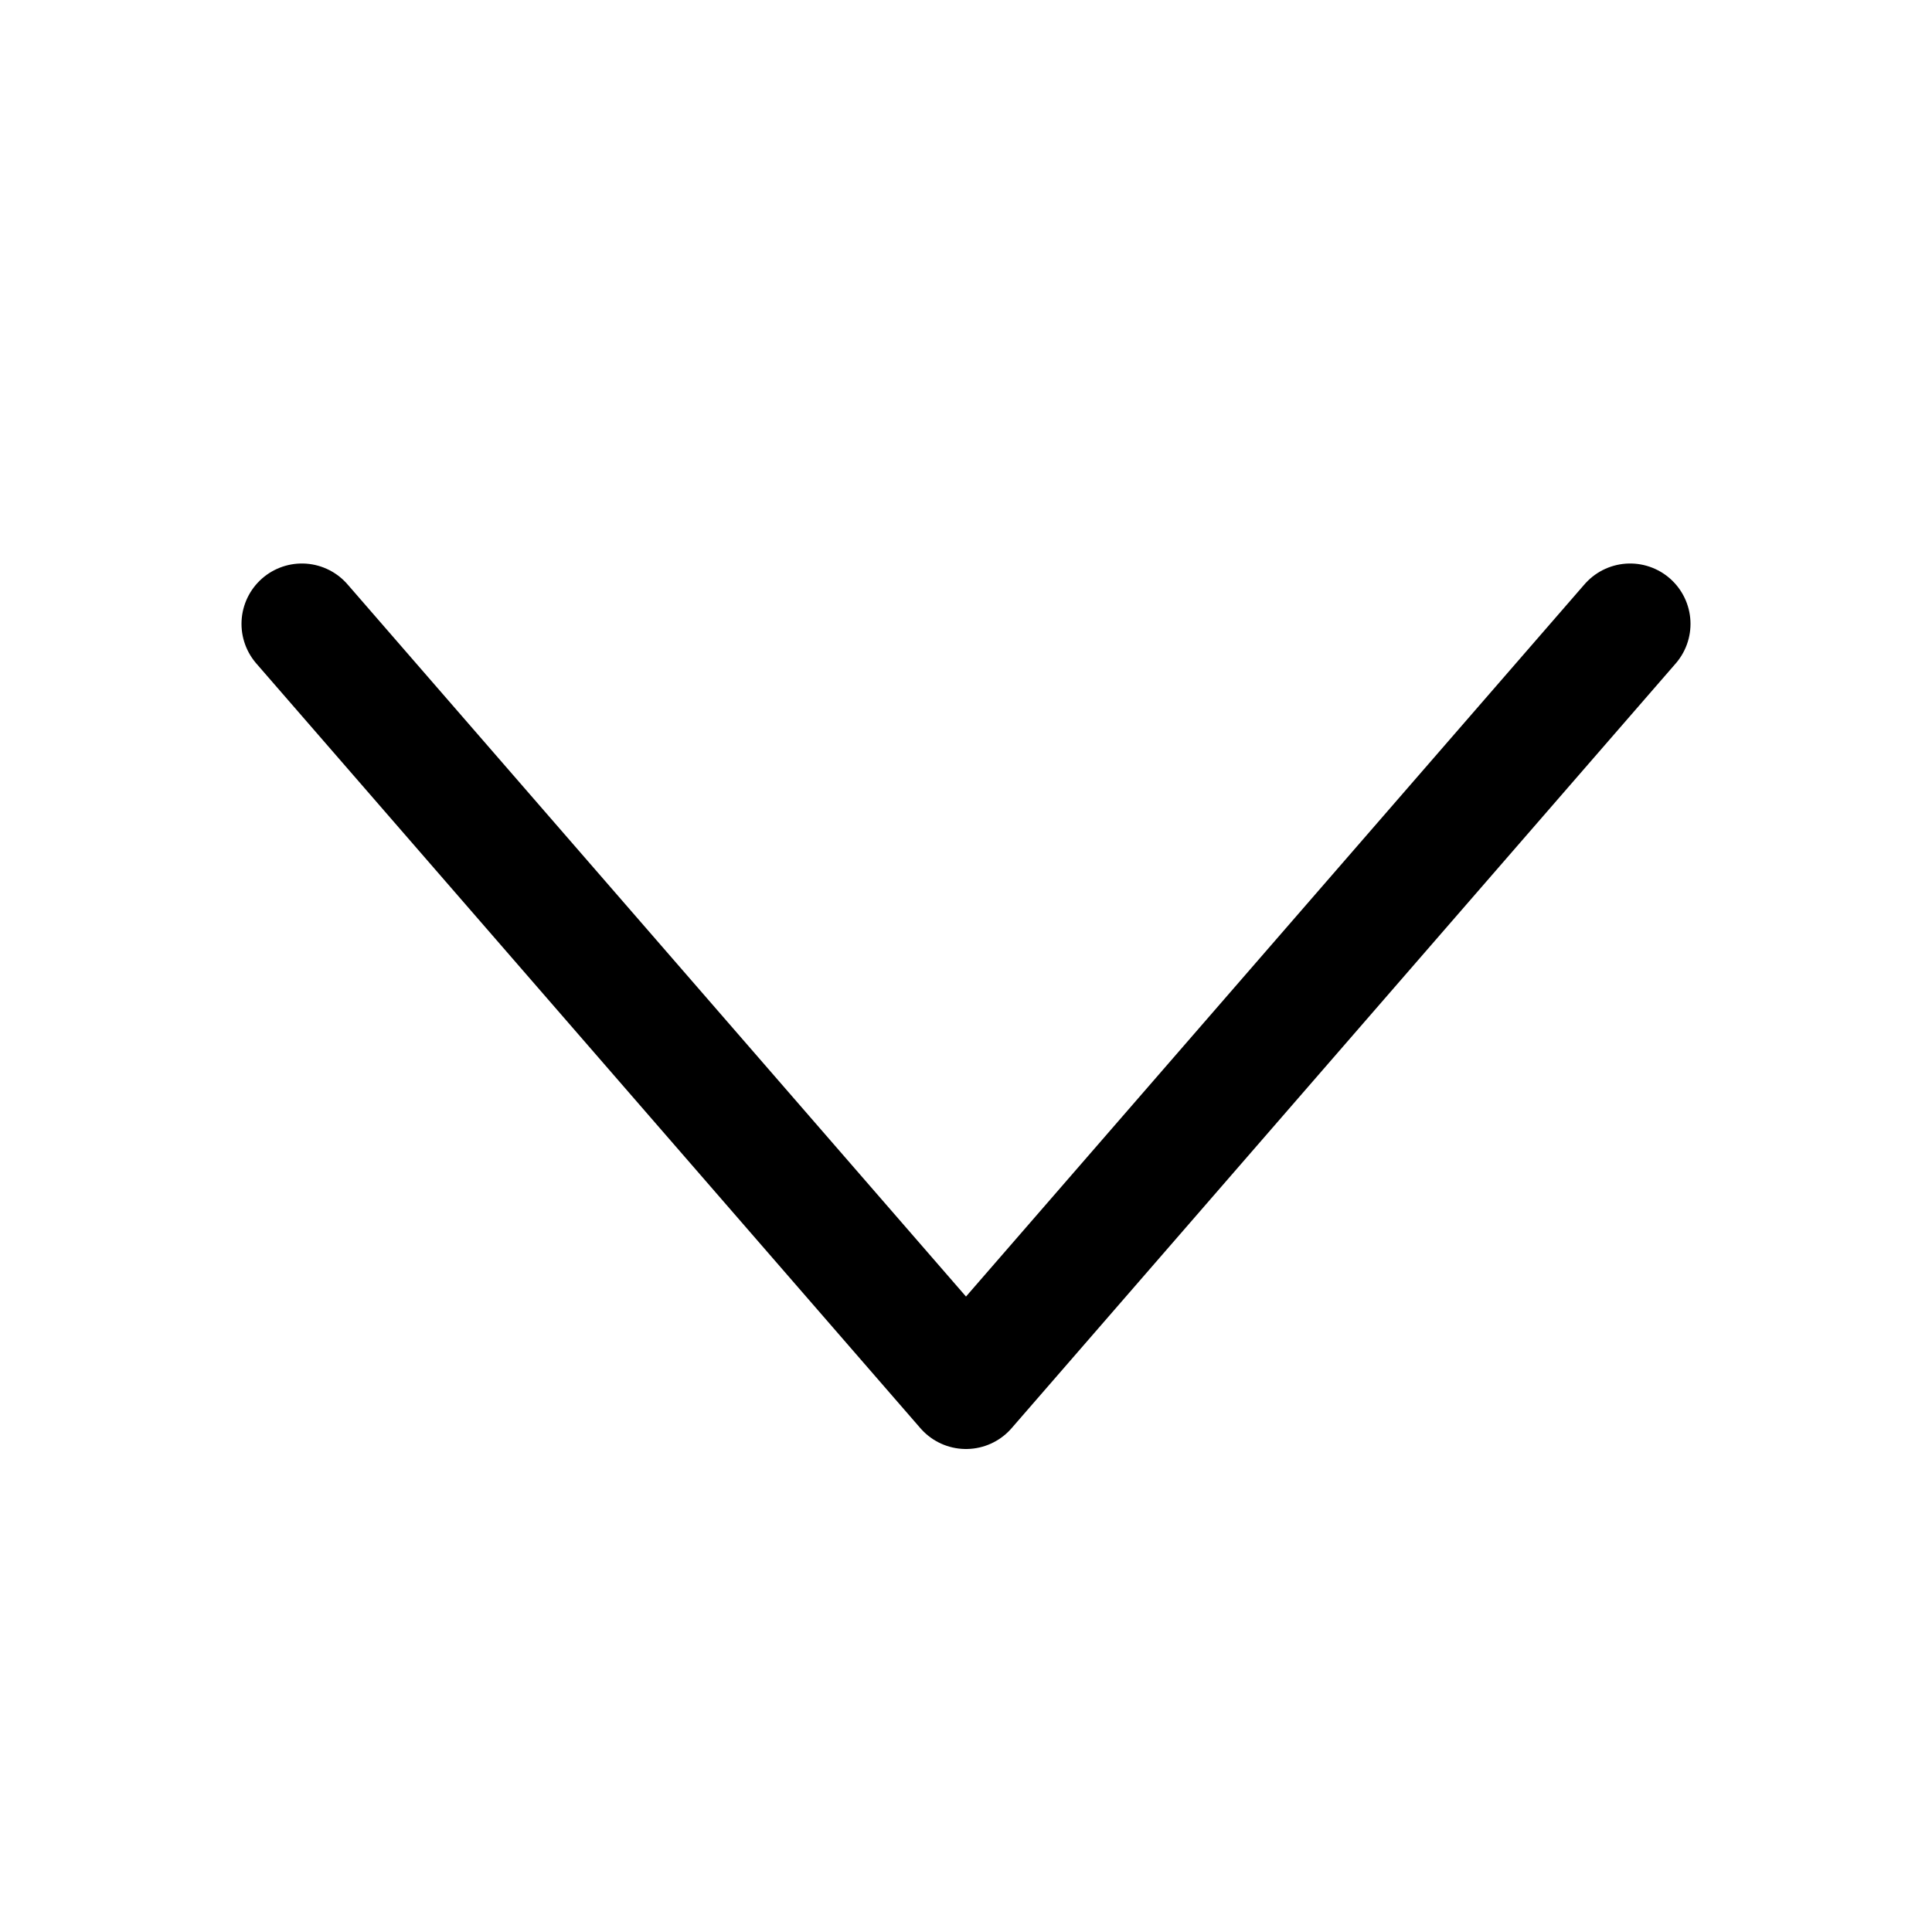
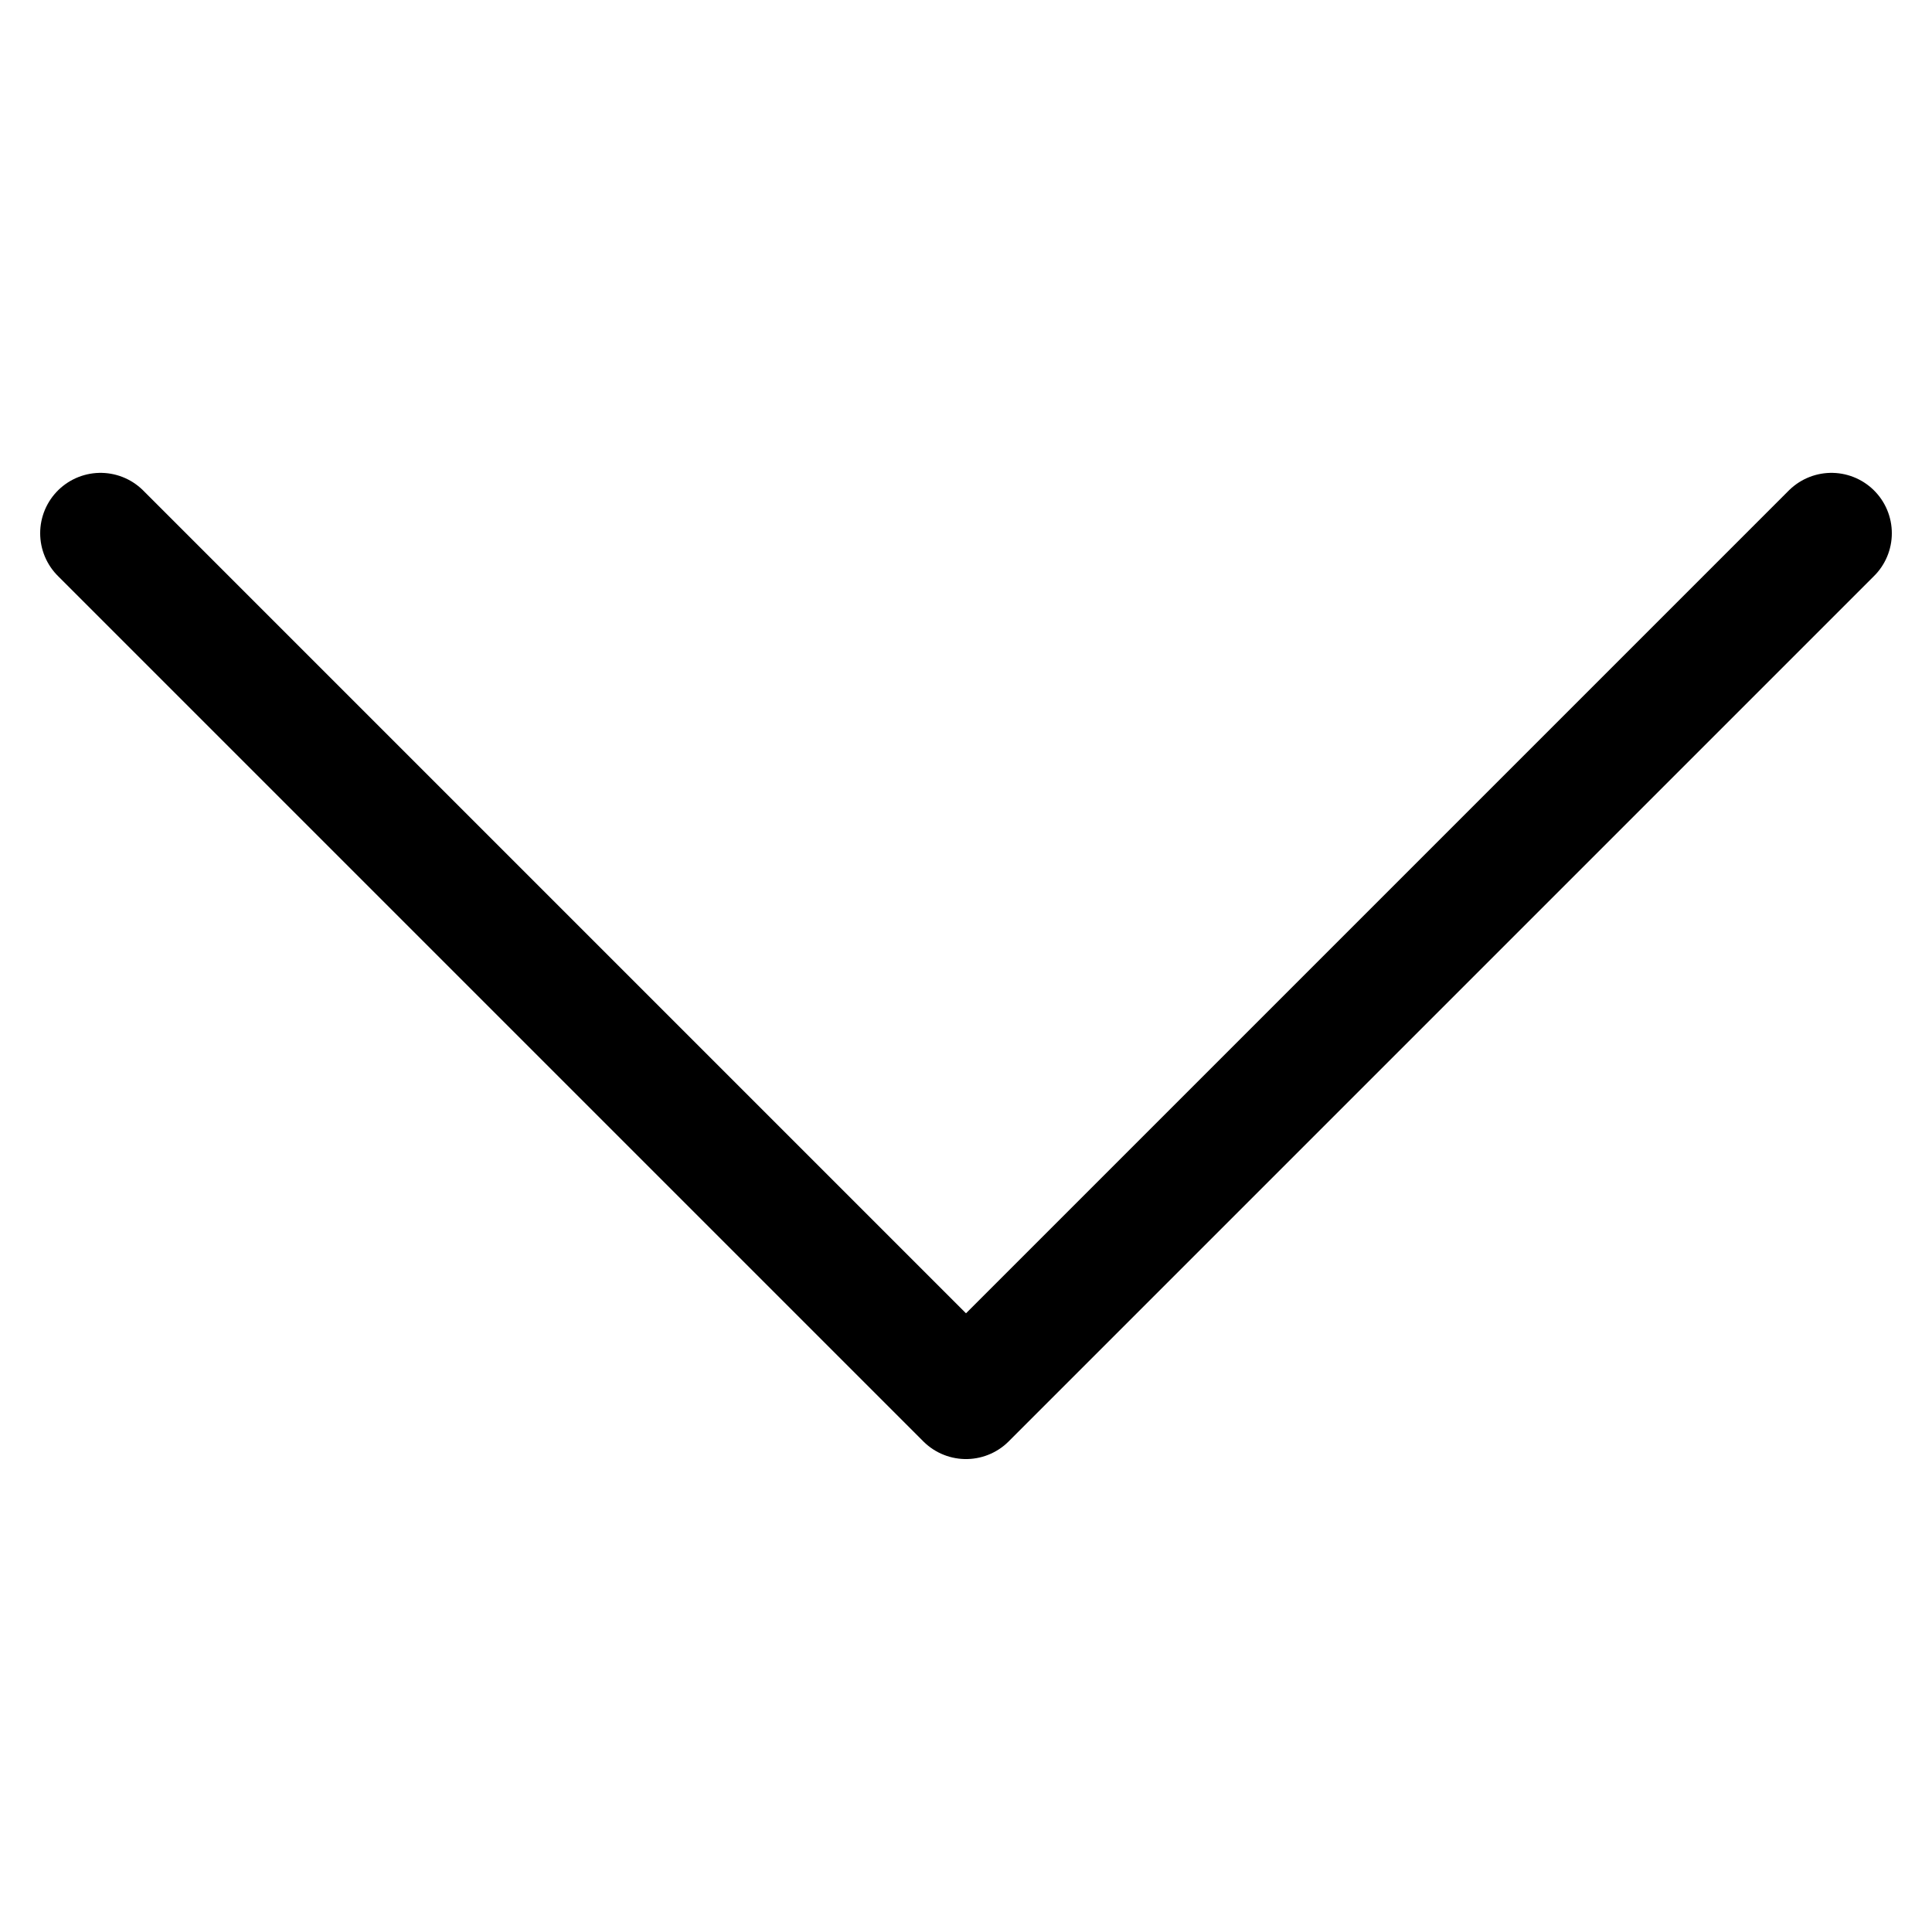
<svg xmlns="http://www.w3.org/2000/svg" width="24" height="24" viewBox="0 0 24 24" fill="none" data-fui-icon="true">
-   <path d="M20.25 7.75L12 17.25L3.75 7.75" stroke="currentColor" stroke-width="1.5" stroke-linecap="round" stroke-linejoin="round" />
+   <path d="M1.249 6.624L12 17.375L22.751 6.624" stroke="currentColor" stroke-width="1.5" stroke-linecap="round" stroke-linejoin="round" />
</svg>
